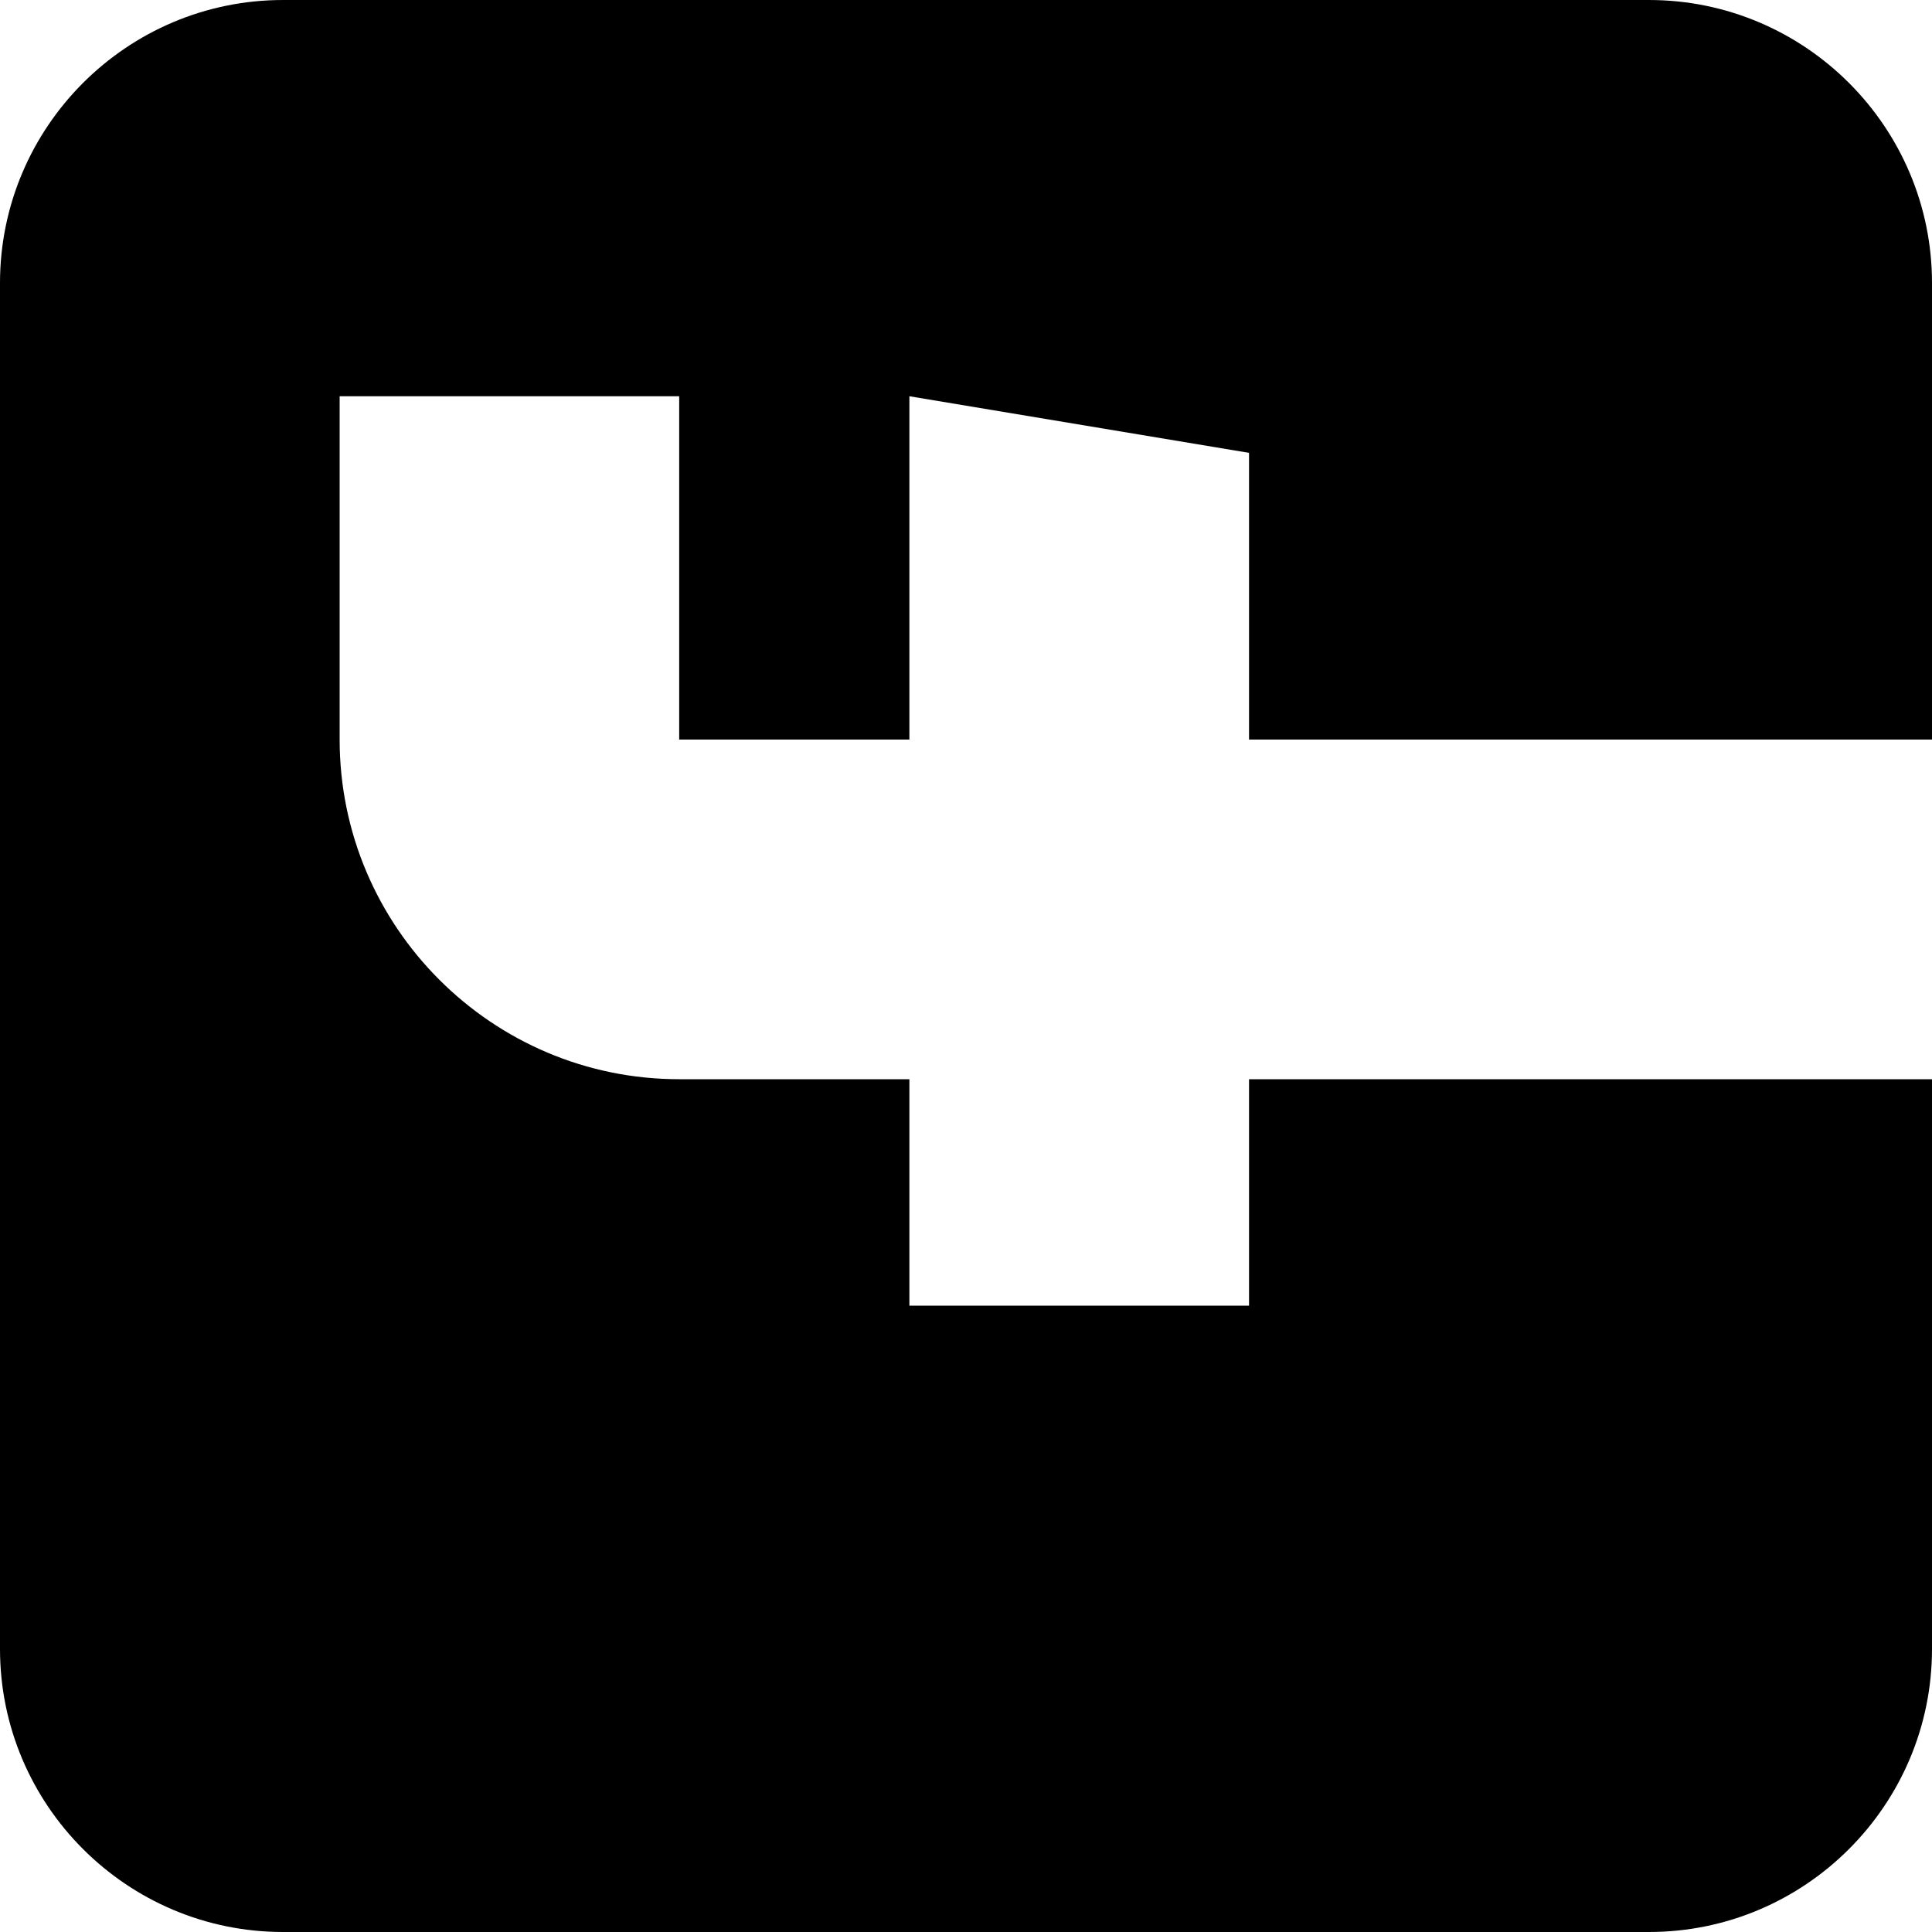
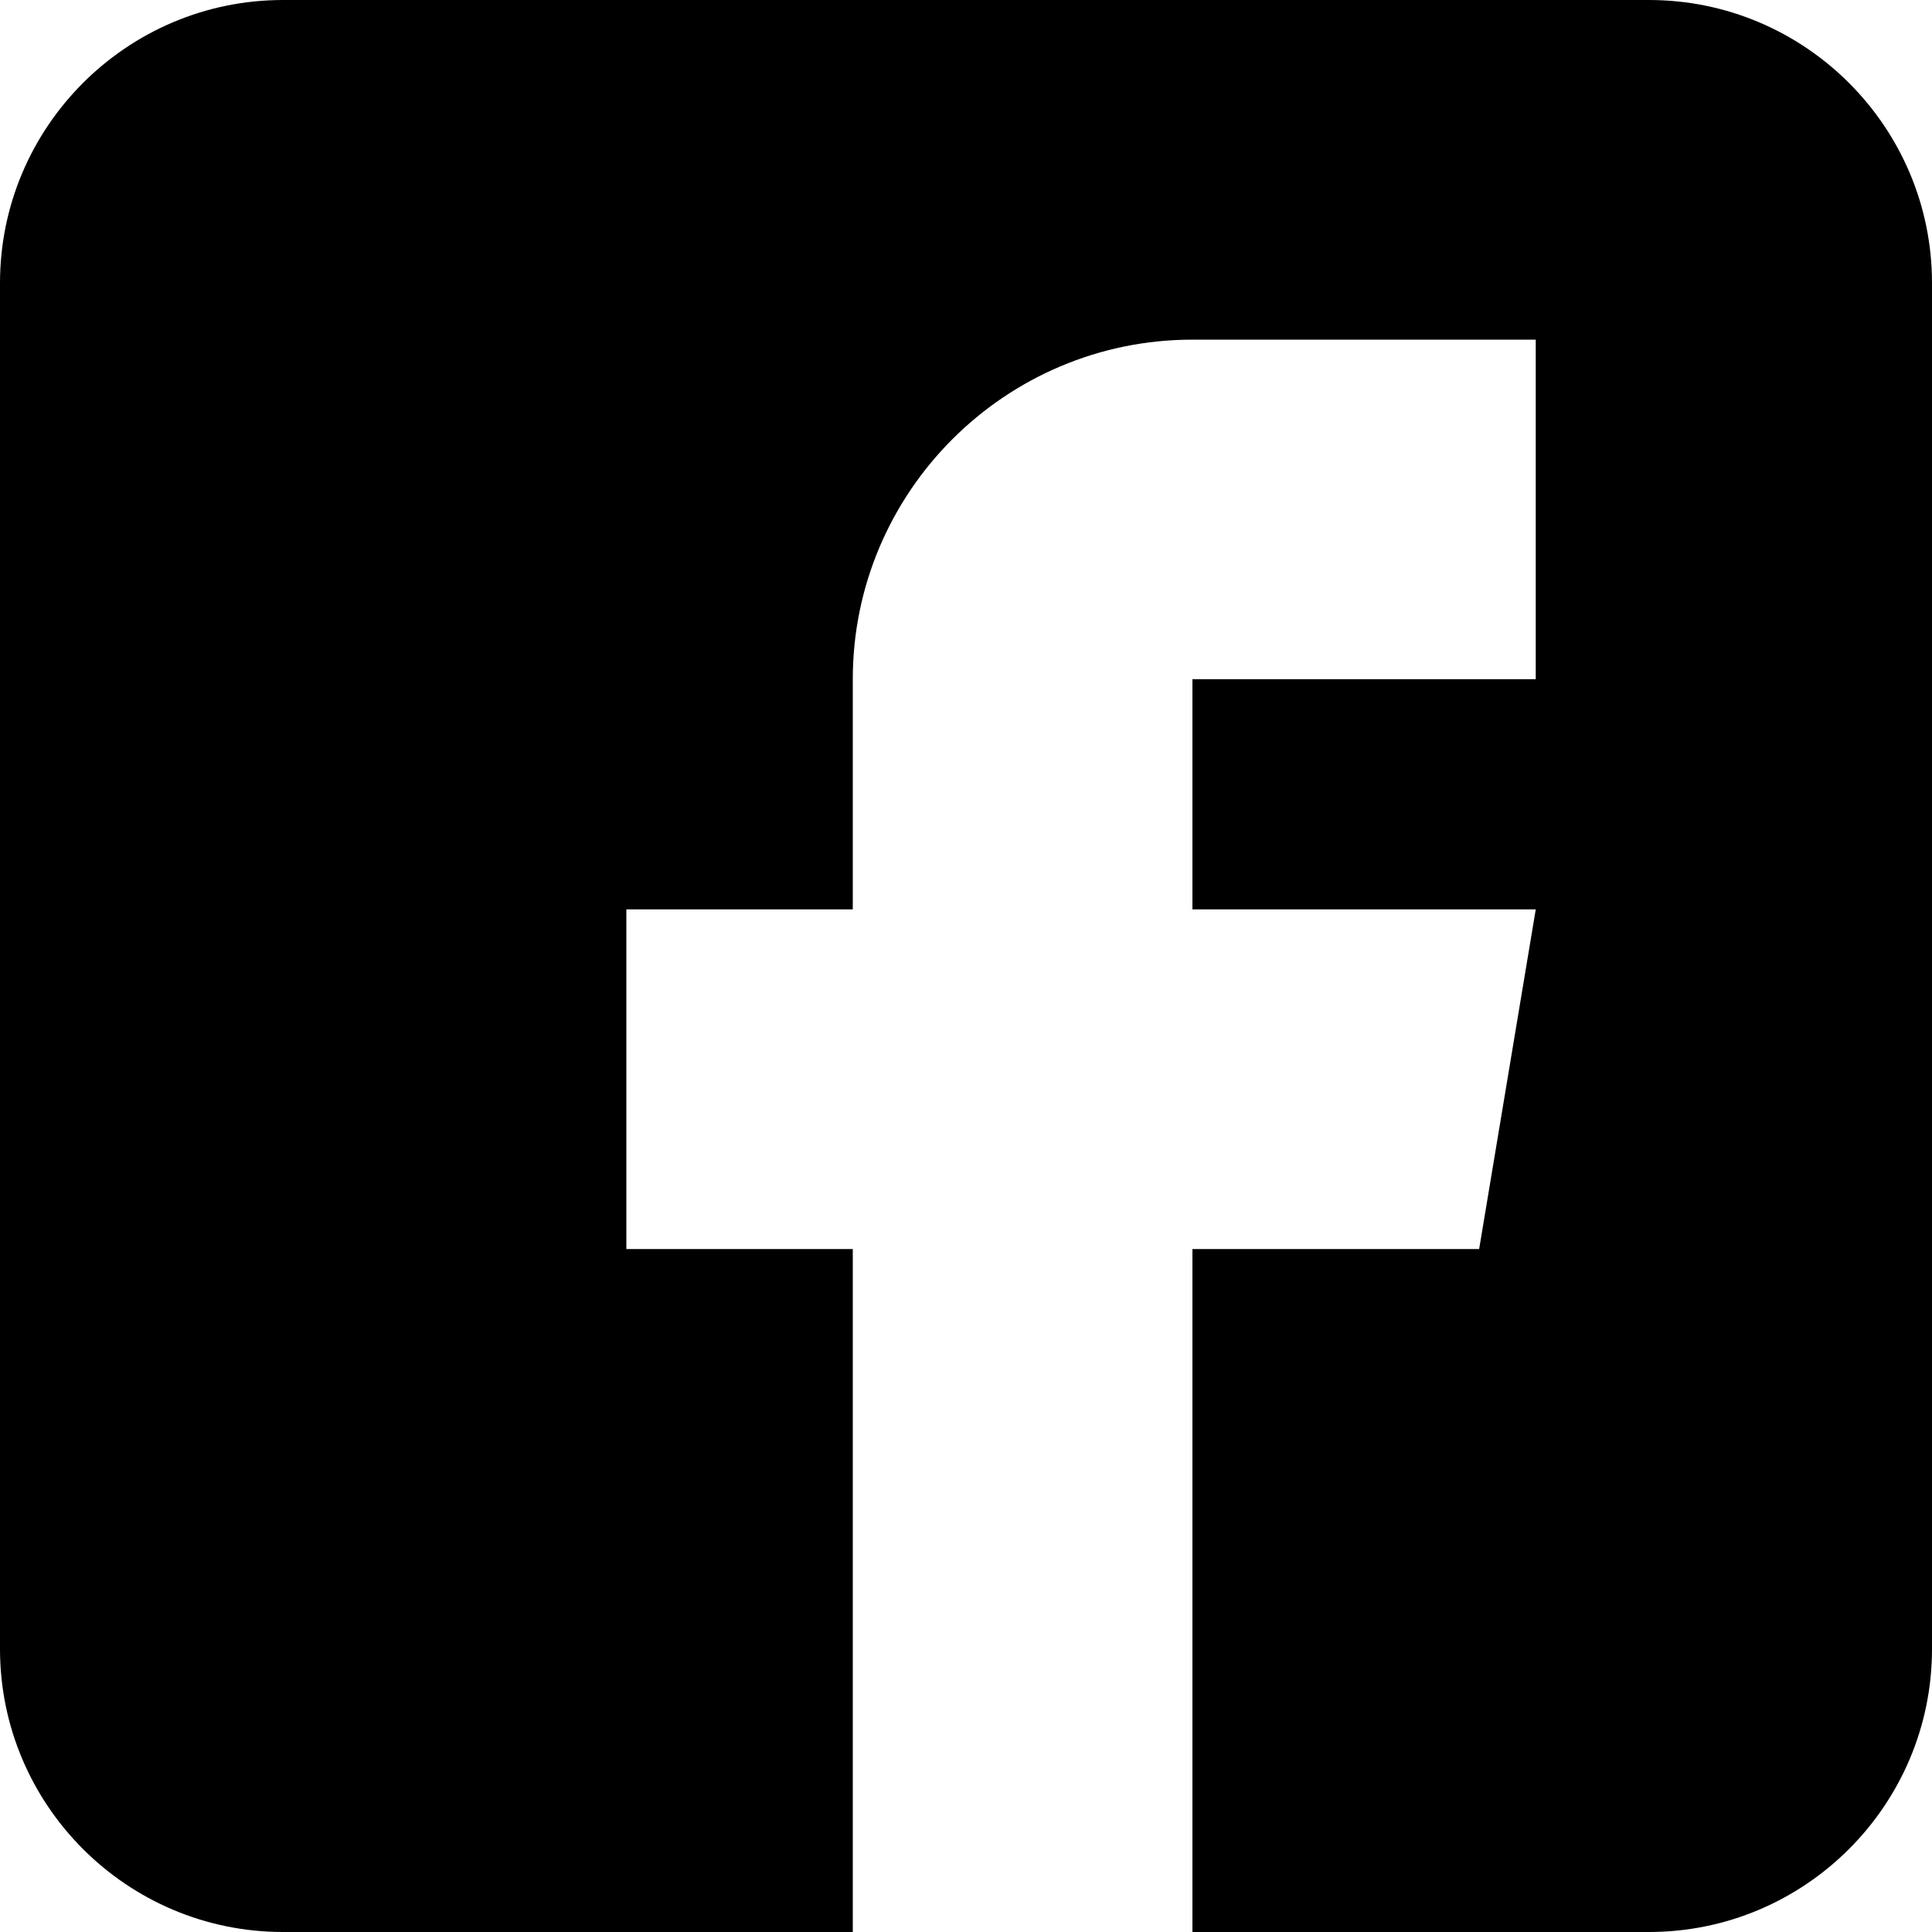
<svg xmlns="http://www.w3.org/2000/svg" width="20" height="20" viewBox="0 0 20 20" fill="none">
-   <path d="M-7.46167e-07 2.93L-1.28061e-07 17.07C-5.74539e-08 18.686 1.314 20 2.93 20L17.07 20C18.686 20 20 18.686 20 17.07L20 11.172L12.93 11.172L12.93 13.516L9.414 13.516L9.414 11.172L7.031 11.172C5.093 11.172 3.516 9.595 3.516 7.656L3.516 4.102L7.031 4.102L7.031 7.656L9.414 7.656L9.414 4.102L12.93 4.688L12.93 7.656L20 7.656L20 2.93C20 1.314 18.686 -8.16774e-07 17.07 -7.46167e-07L2.93 -1.28061e-07C1.314 -5.74539e-08 -8.16774e-07 1.314 -7.46167e-07 2.93Z" fill="black" />
+   <path d="M17.07 0H2.93C1.314 0 0 1.314 0 2.93V17.07C0 18.686 1.314 20 2.93 20H8.828V12.93H6.484V9.414H8.828V7.031C8.828 5.093 10.405 3.516 12.344 3.516H15.898V7.031H12.344V9.414H15.898L15.312 12.93H12.344V20H17.07C18.686 20 20 18.686 20 17.07V2.93C20 1.314 18.686 0 17.07 0Z" fill="black" />
</svg>
